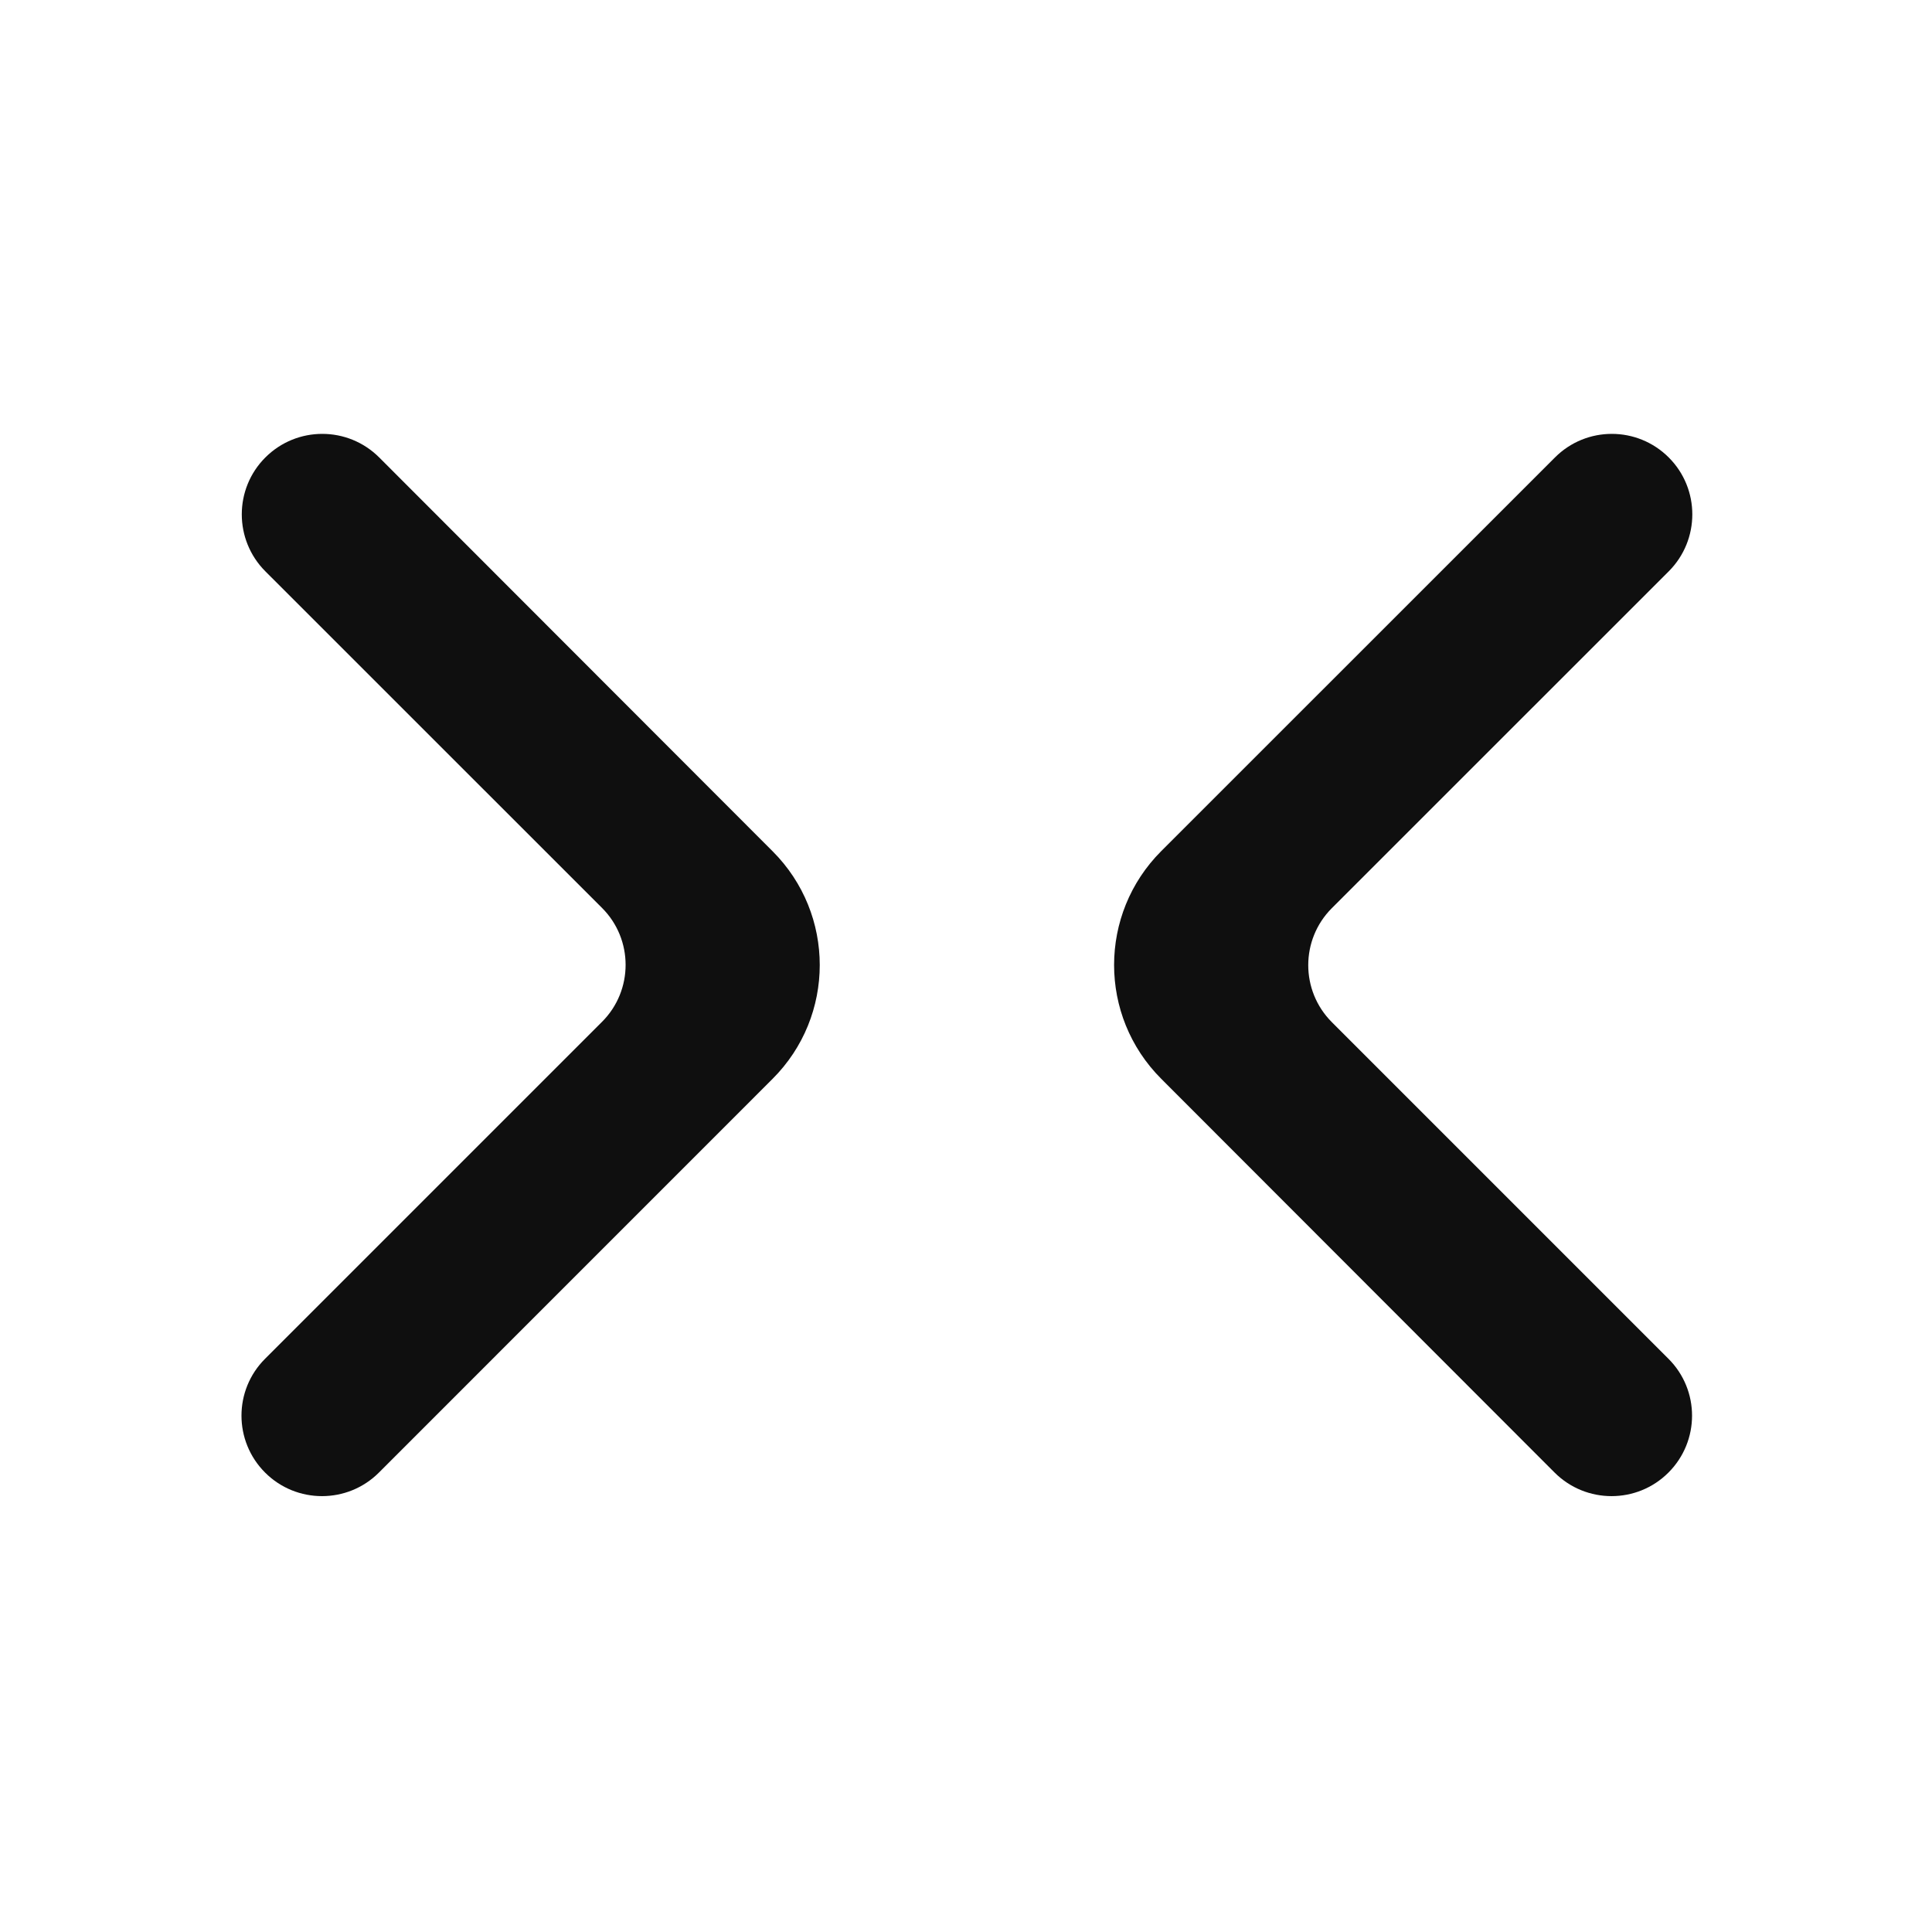
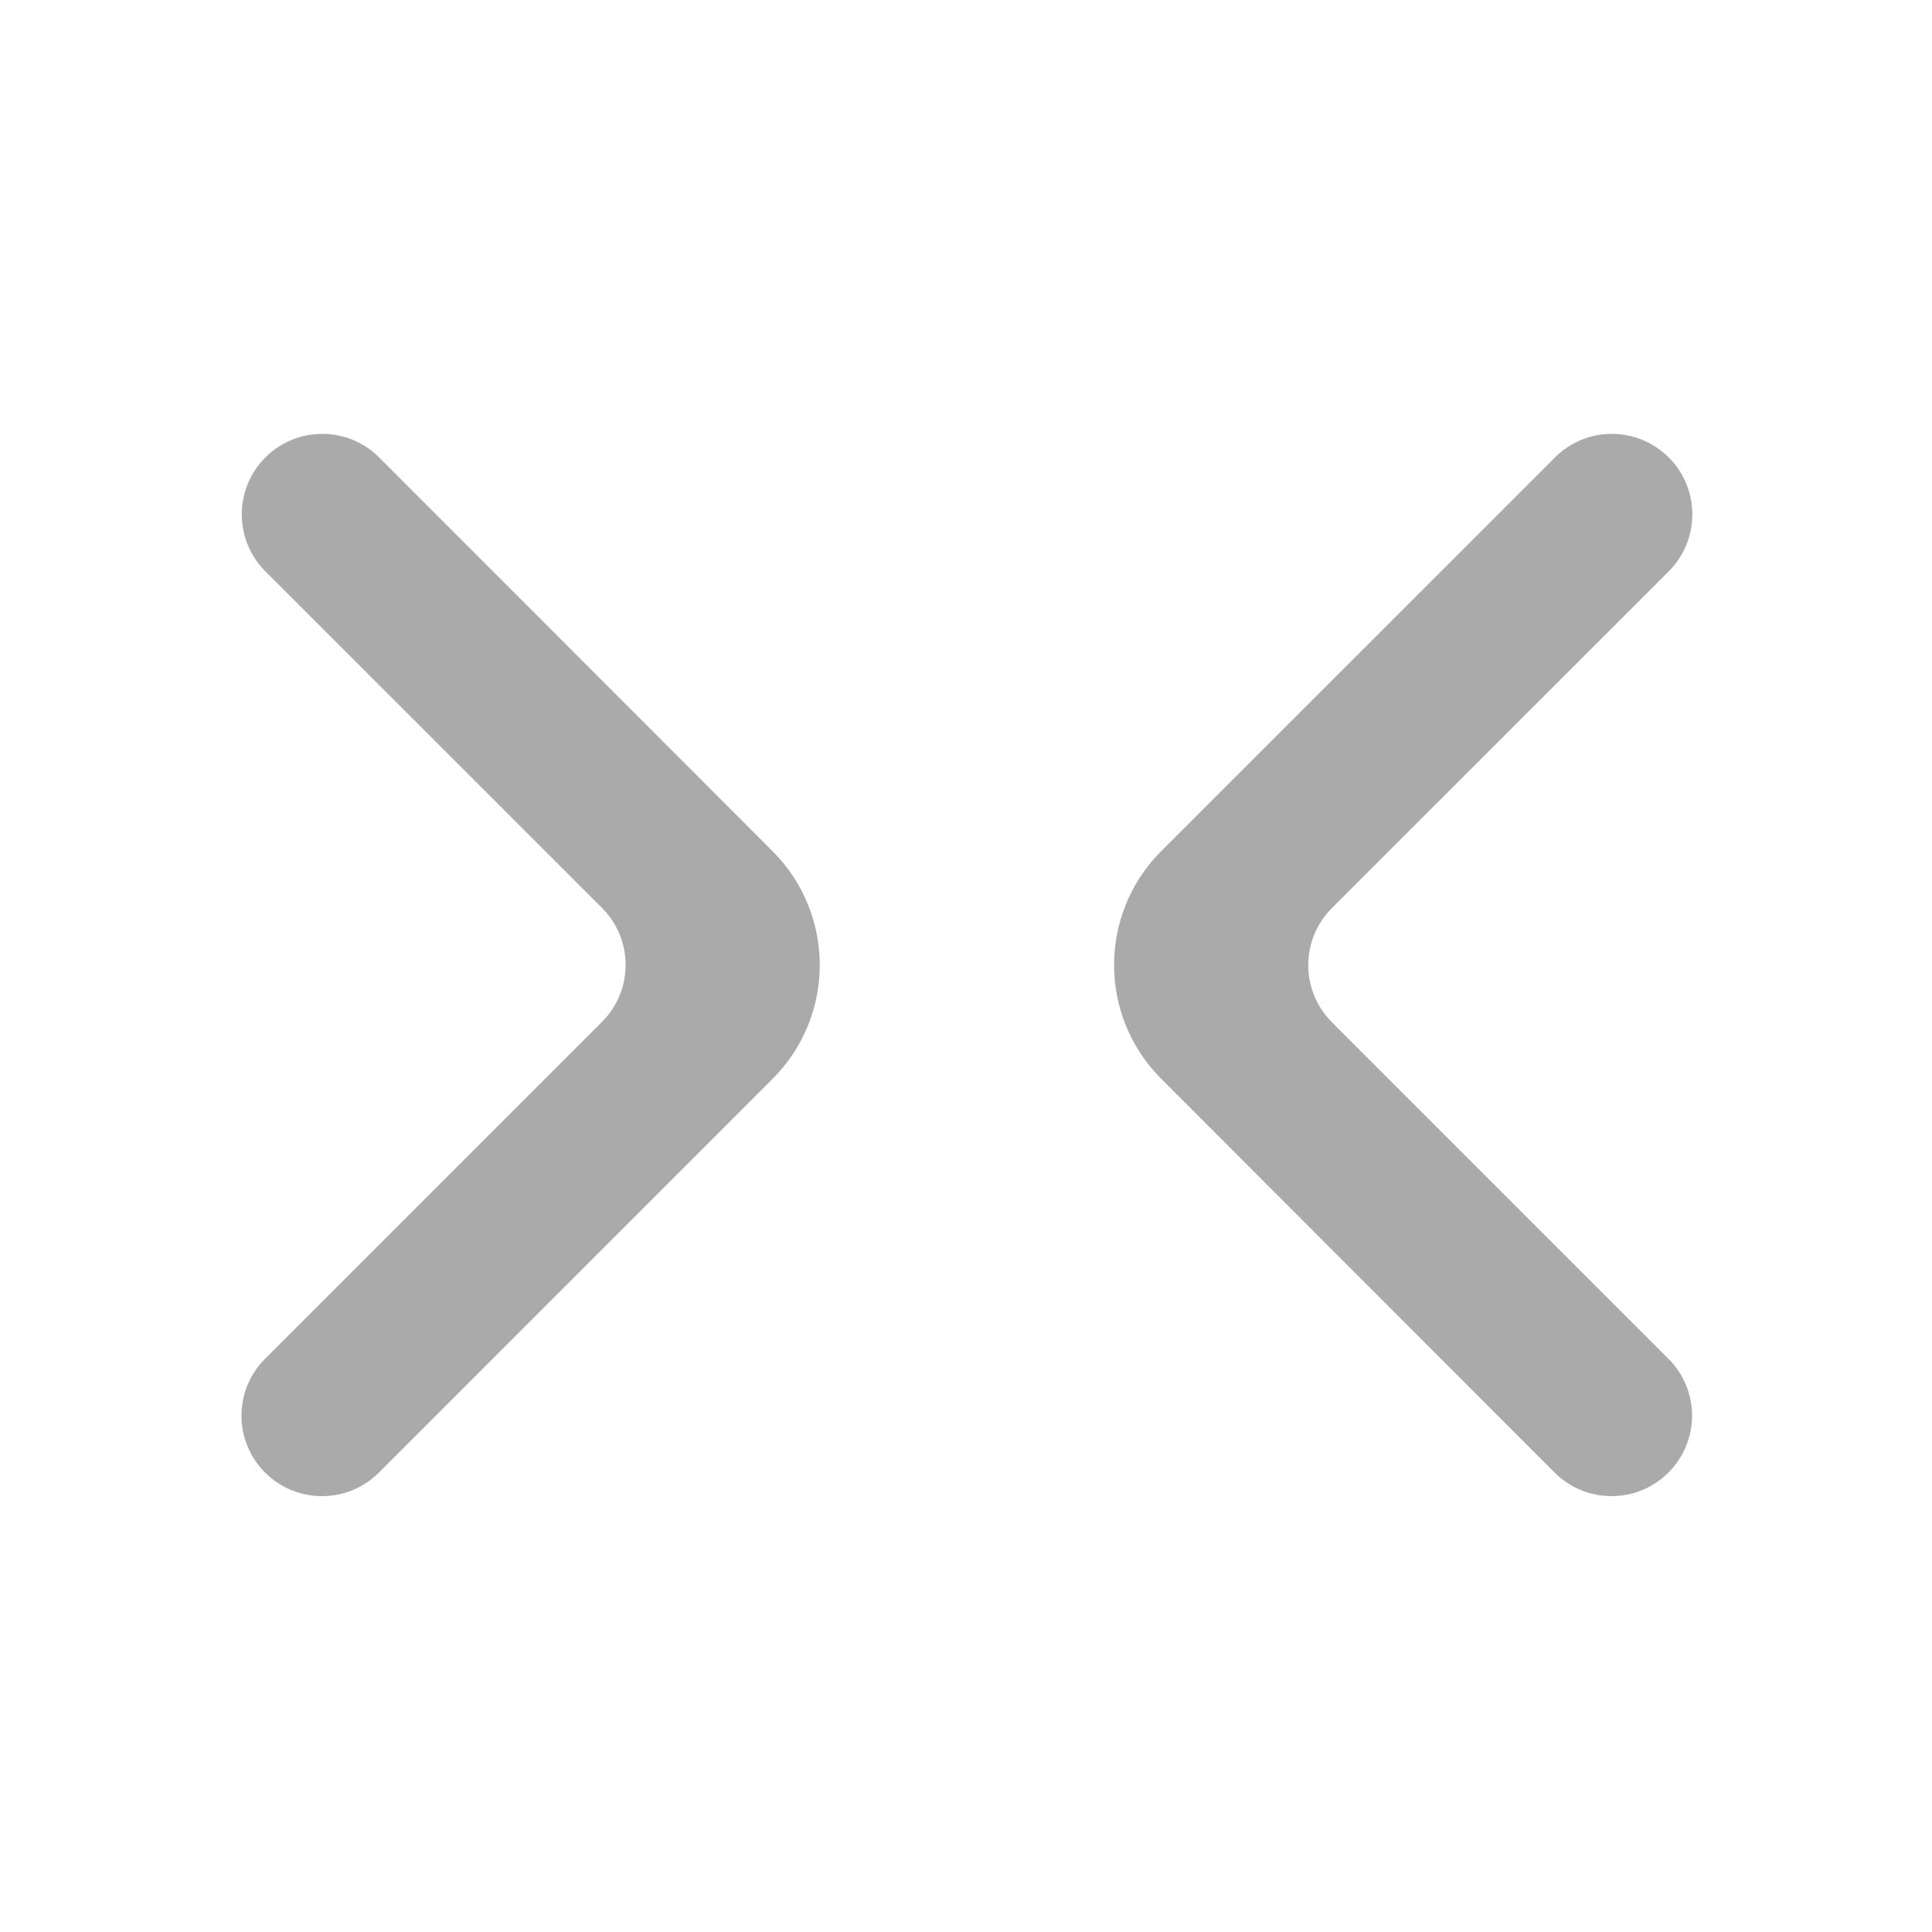
<svg xmlns="http://www.w3.org/2000/svg" width="800px" height="800px" viewBox="0 0 24 24" fill="none">
-   <path d="M4.711 5.683C4.32 5.292 3.687 5.292 3.296 5.683C2.906 6.073 2.906 6.706 3.296 7.097L7.479 11.279C7.869 11.669 7.869 12.303 7.479 12.693L3.293 16.879C2.902 17.269 2.902 17.902 3.293 18.293C3.683 18.683 4.317 18.683 4.707 18.293L9.597 13.402C10.378 12.622 10.379 11.356 9.598 10.575L4.711 5.683Z" fill="#0F0F0F" />
-   <path d="M19.312 18.293C19.703 18.683 20.336 18.683 20.726 18.293C21.117 17.902 21.117 17.269 20.726 16.879L16.544 12.697C16.154 12.306 16.154 11.673 16.544 11.282L20.73 7.097C21.12 6.706 21.12 6.073 20.73 5.683C20.339 5.292 19.706 5.292 19.316 5.683L14.425 10.573C13.645 11.354 13.644 12.62 14.425 13.401L19.312 18.293Z" fill="#0F0F0F" />
+   <path d="M4.711 5.683C4.32 5.292 3.687 5.292 3.296 5.683C2.906 6.073 2.906 6.706 3.296 7.097L7.479 11.279C7.869 11.669 7.869 12.303 7.479 12.693L3.293 16.879C2.902 17.269 2.902 17.902 3.293 18.293C3.683 18.683 4.317 18.683 4.707 18.293L9.597 13.402C10.378 12.622 10.379 11.356 9.598 10.575L4.711 5.683Z" fill="#aaaaaa" />
+   <path d="M19.312 18.293C19.703 18.683 20.336 18.683 20.726 18.293C21.117 17.902 21.117 17.269 20.726 16.879L16.544 12.697C16.154 12.306 16.154 11.673 16.544 11.282L20.73 7.097C21.12 6.706 21.12 6.073 20.73 5.683C20.339 5.292 19.706 5.292 19.316 5.683L14.425 10.573C13.645 11.354 13.644 12.62 14.425 13.401L19.312 18.293Z" fill="#aaaaaa" />
</svg>
